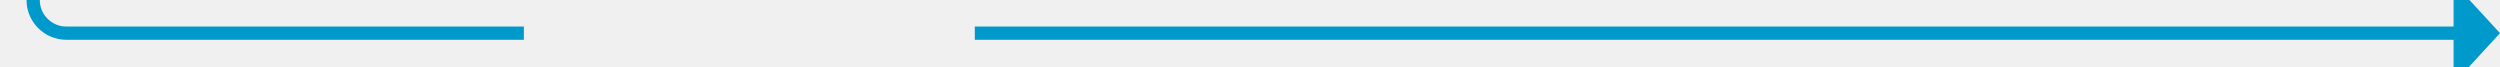
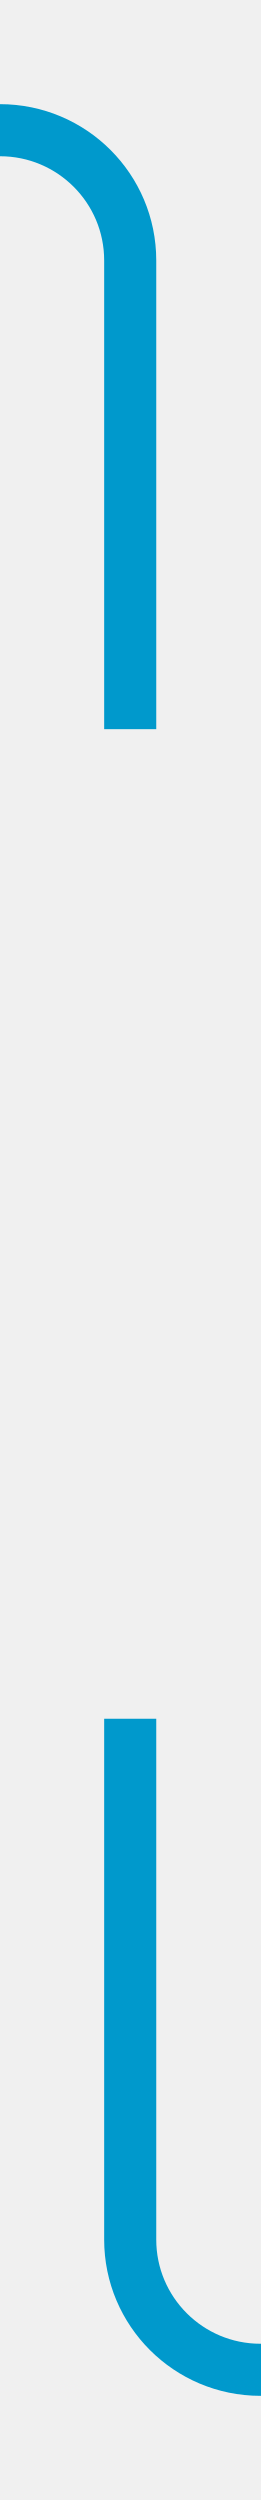
- <svg xmlns="http://www.w3.org/2000/svg" version="1.1" width="377px" height="10px" preserveAspectRatio="xMinYMid meet" viewBox="2043 1294  377 8">
+ <svg xmlns="http://www.w3.org/2000/svg" version="1.1" width="10px" height="96px" preserveAspectRatio="xMidYMin meet" viewBox="2279 932  8 96">
  <defs>
-     <mask fill="white" id="clip18">
-       <path d="M 2122 1279  L 2190 1279  L 2190 1317  L 2122 1317  Z M 2045 1141  L 2430 1141  L 2430 1317  L 2045 1317  Z " fill-rule="evenodd" />
+     <mask fill="white" id="clip10">
+       <path d="M 2249 960  L 2317 960  L 2317 998  L 2249 998  Z M 2135 927  L 2420 927  L 2420 1026  L 2135 1026  Z " fill-rule="evenodd" />
    </mask>
  </defs>
-   <path d="M 2048 1141  L 2048 1293  A 5 5 0 0 0 2053 1298 L 2414 1298  " stroke-width="2" stroke="#0099cc" fill="none" mask="url(#clip18)" />
-   <path d="M 2413 1305.6  L 2420 1298  L 2413 1290.4  L 2413 1305.6  Z " fill-rule="nonzero" fill="#0099cc" stroke="none" mask="url(#clip18)" />
+   <path d="M 2420 1023  L 2288 1023  A 5 5 0 0 1 2283 1018 L 2283 942  A 5 5 0 0 0 2278 937 L 2151 937  " stroke-width="2" stroke="#0099cc" fill="none" mask="url(#clip10)" />
+   <path d="M 2152 929.4  L 2145 937  L 2152 944.6  L 2152 929.4  Z " fill-rule="nonzero" fill="#0099cc" stroke="none" mask="url(#clip10)" />
</svg>
